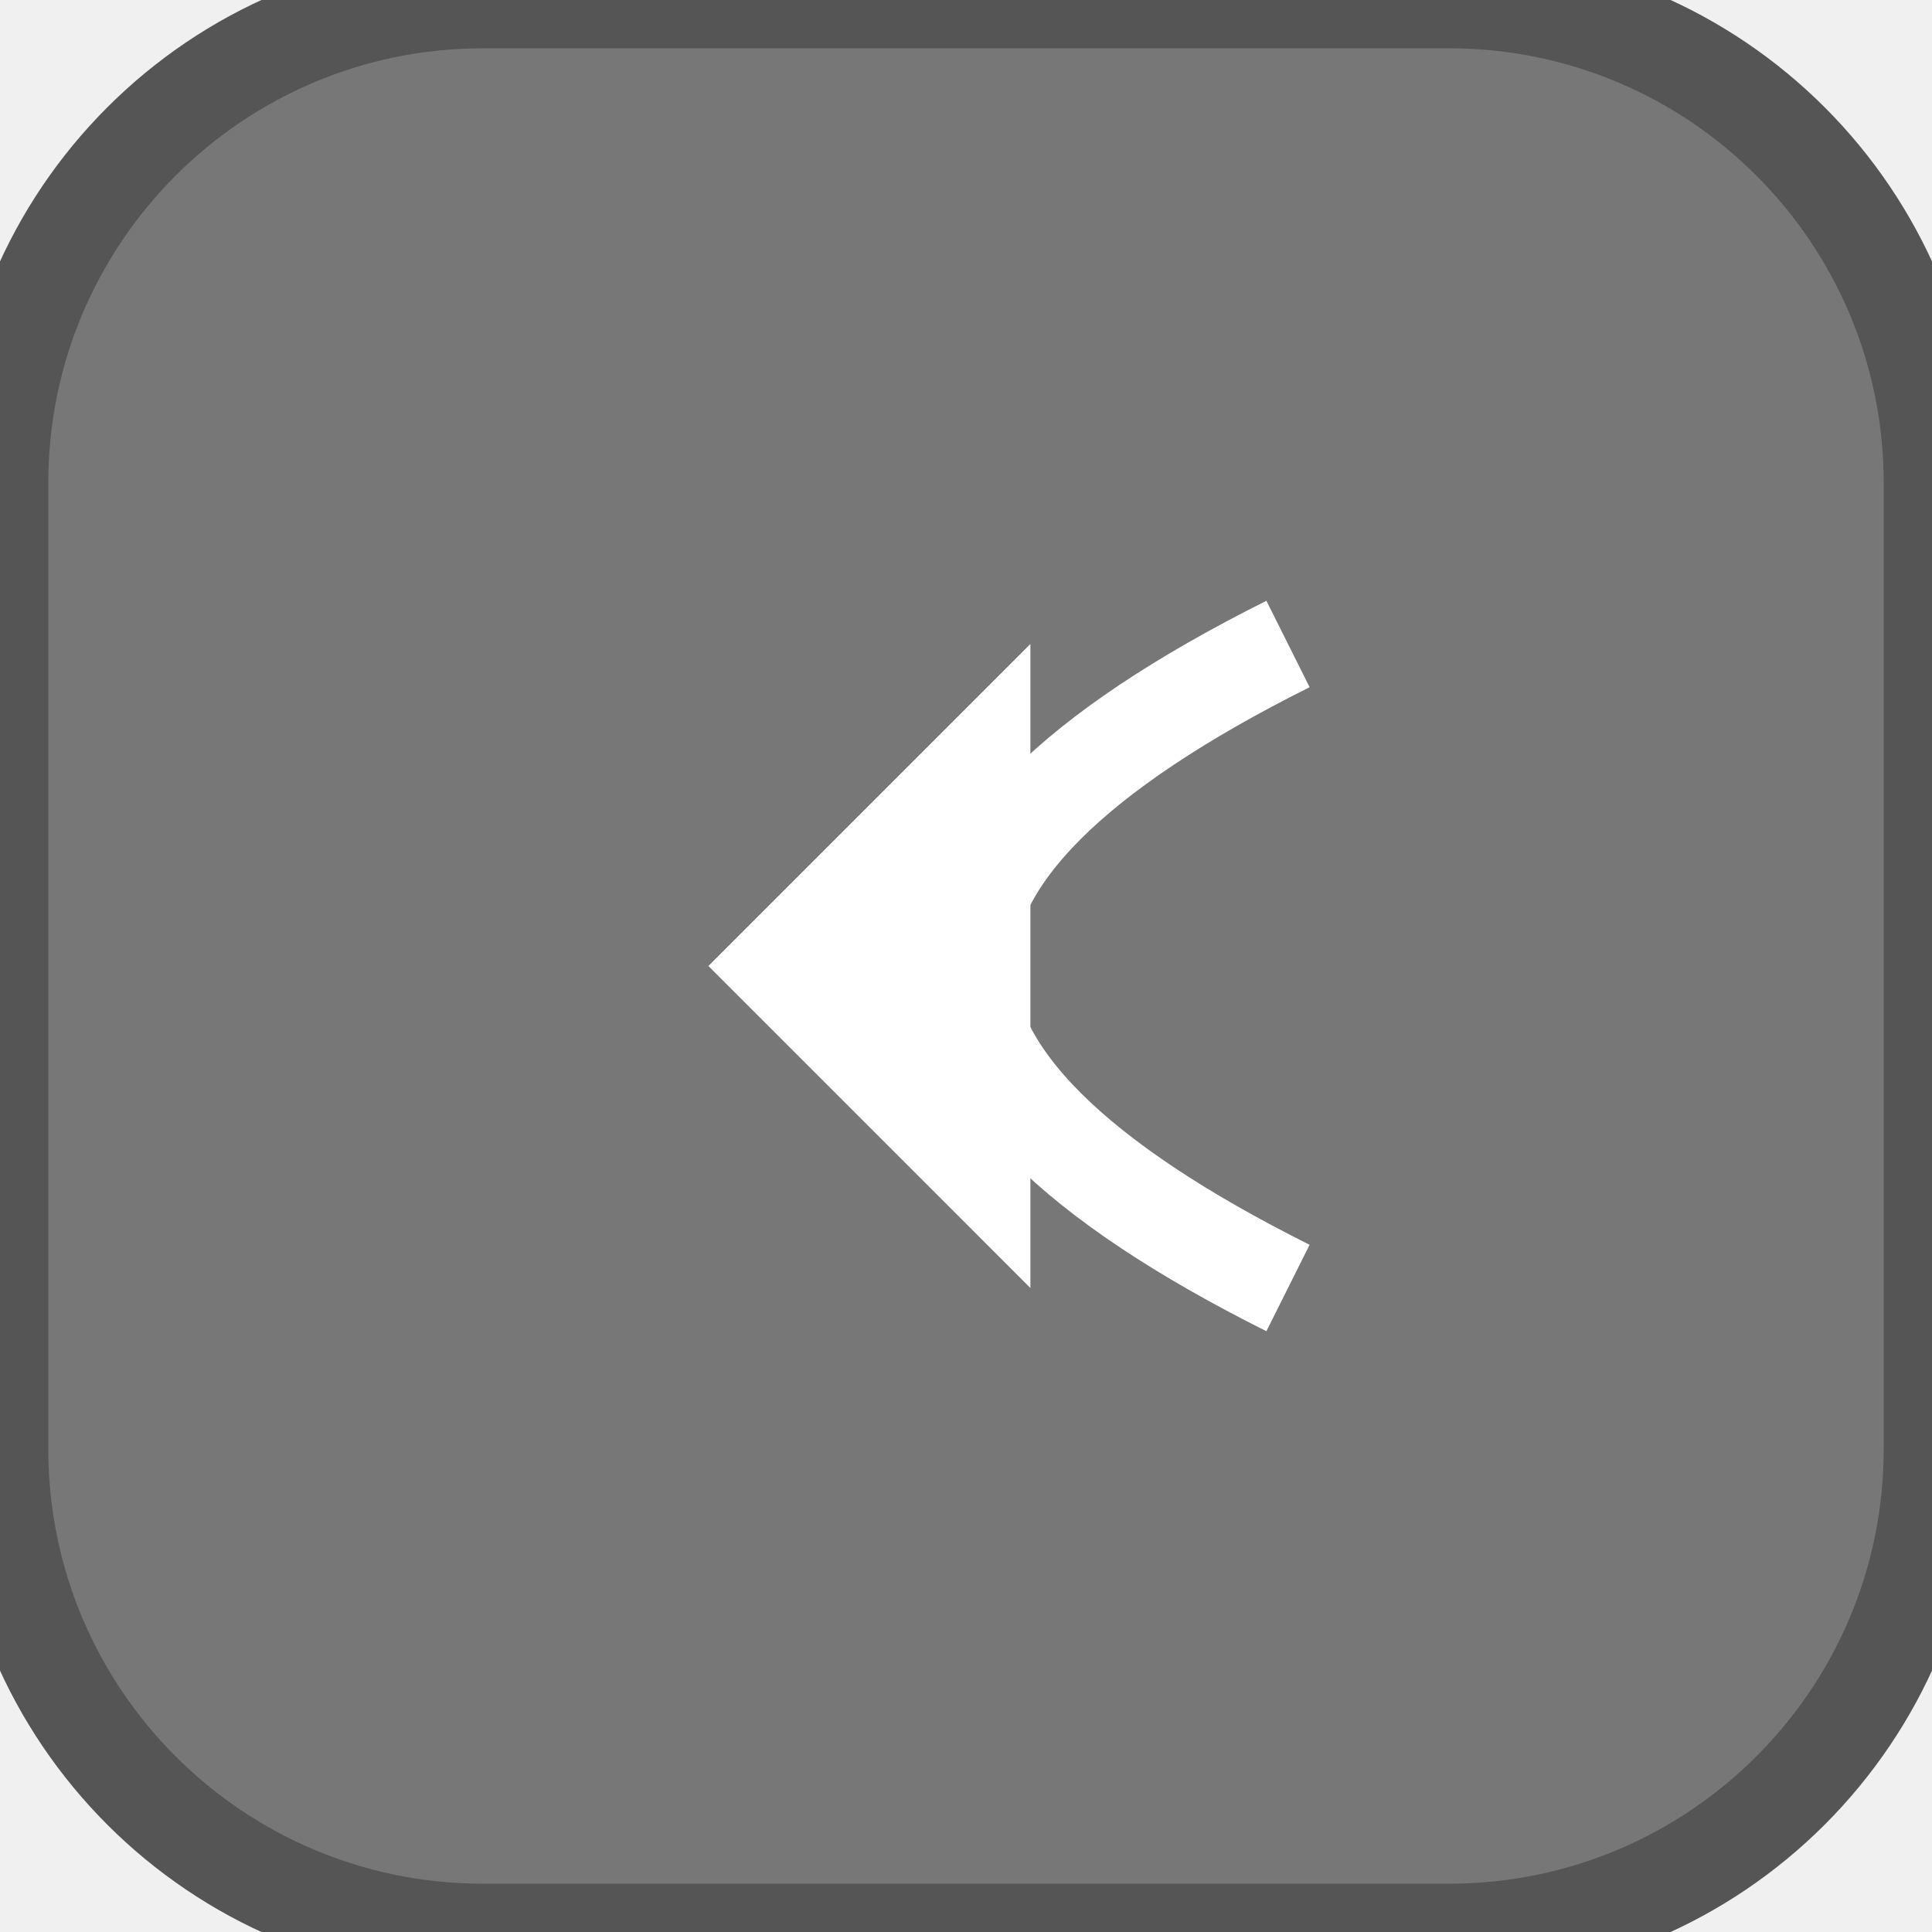
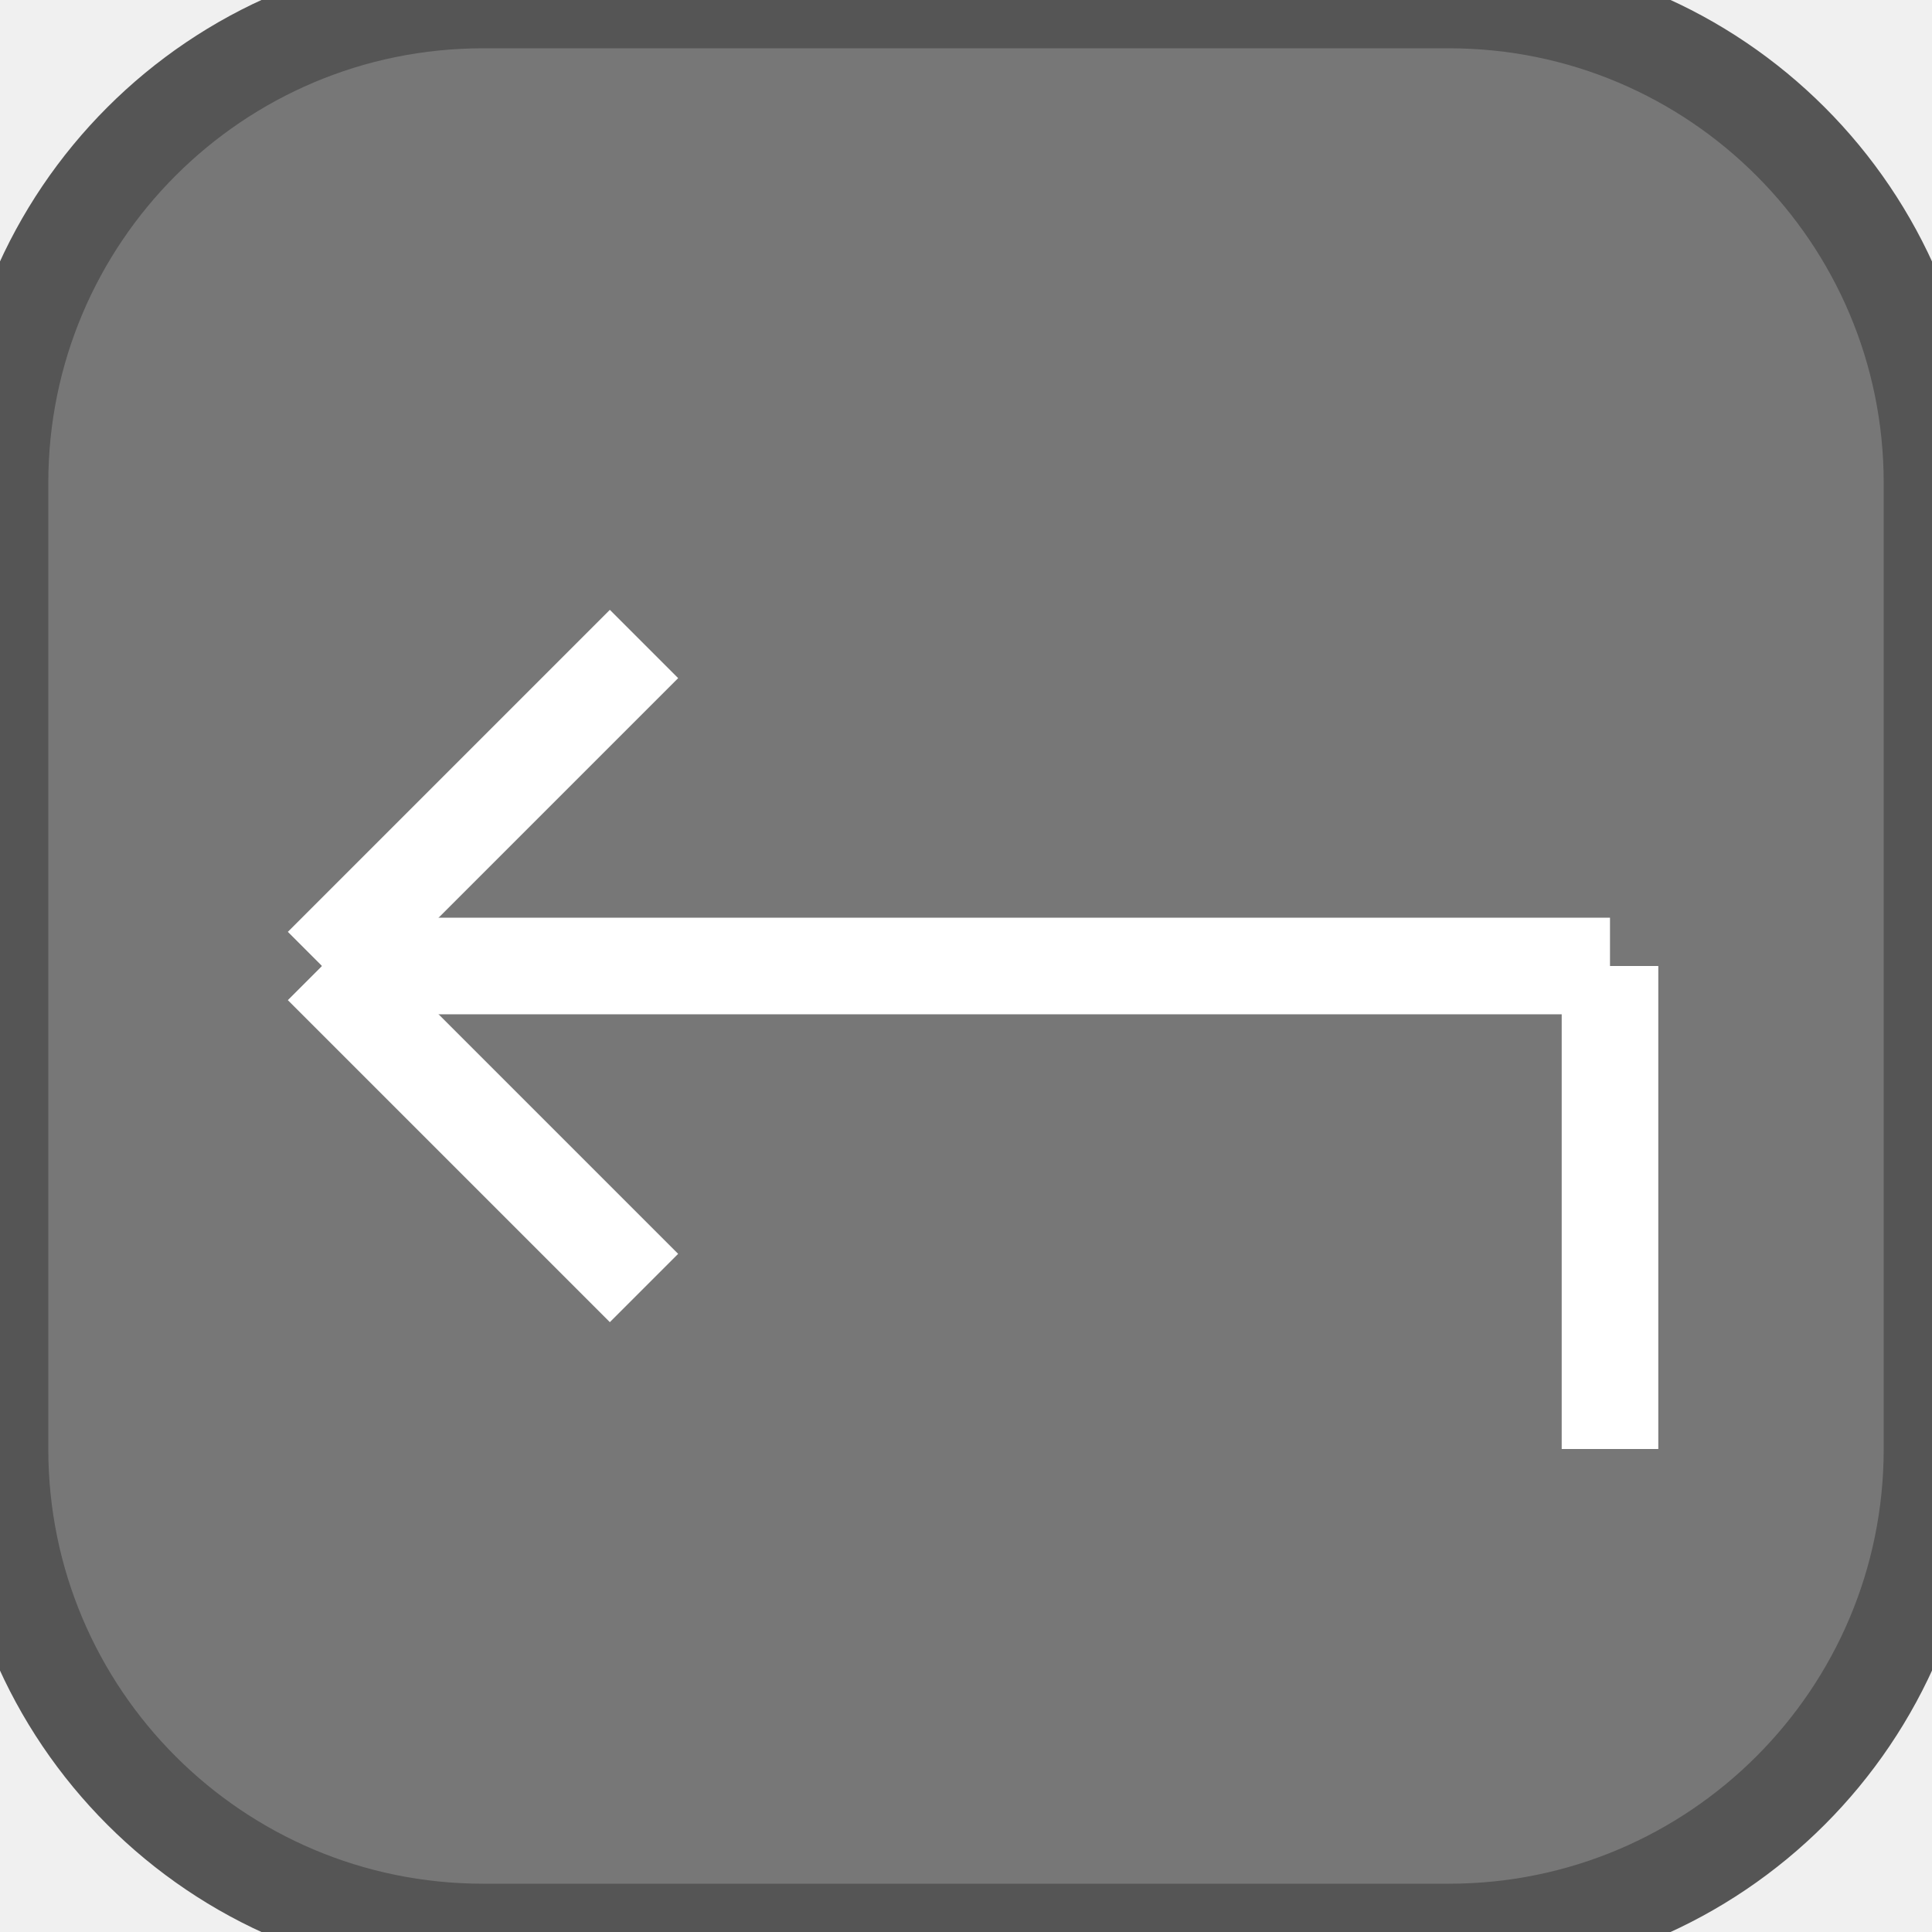
<svg xmlns="http://www.w3.org/2000/svg" width="60" height="60" viewBox="0 0 60 60">
  <rect x="0" y="0" width="60" height="60" rx="15" ry="15" fill="#777" stroke="#555" stroke-width="3" />
-   <path d="M40,20 Q20,30 40,40" stroke="white" stroke-width="3" fill="none" />
-   <polygon points="22,30 32,40 32,20" fill="white" />
+   <line x1="10" y1="30" x2="20" y2="20" stroke="white" stroke-width="3" />
+   <line x1="10" y1="30" x2="50" y2="30" stroke="white" stroke-width="3" />
+   <line x1="10" y1="30" x2="20" y2="40" stroke="white" stroke-width="3" />
+   <line x1="50" y1="30" x2="50" y2="45" stroke="white" stroke-width="3" />
</svg>
